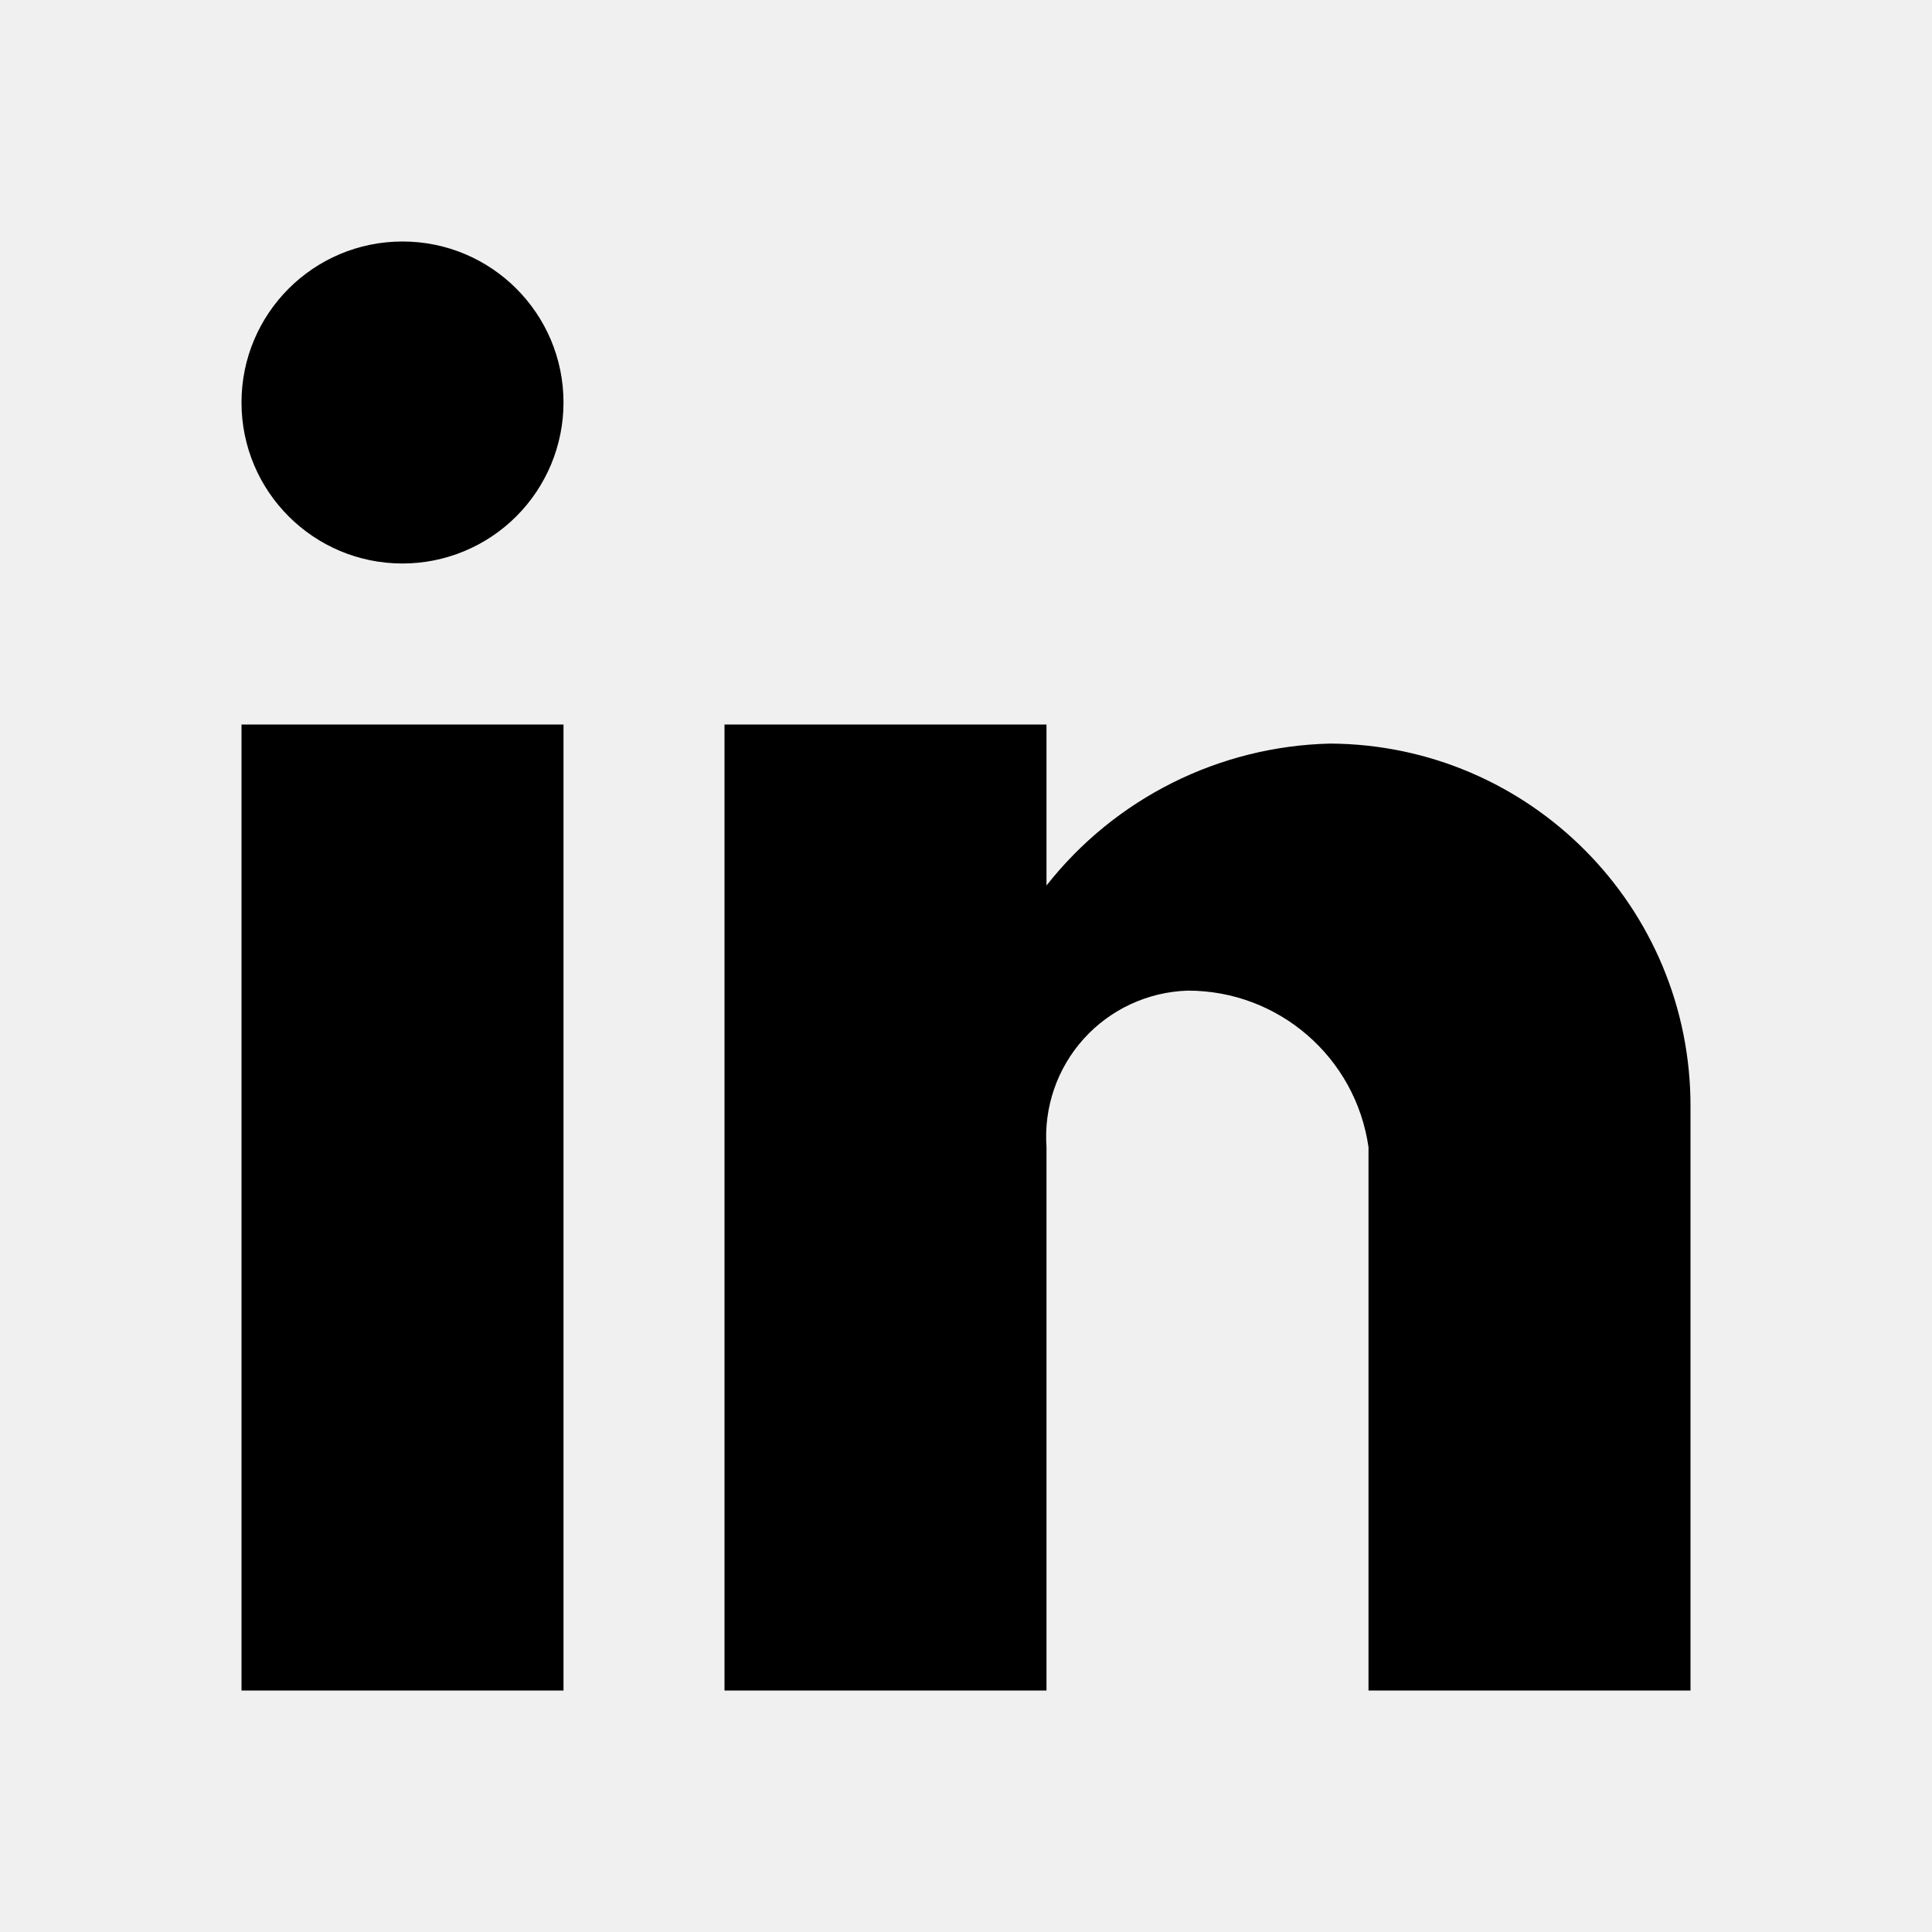
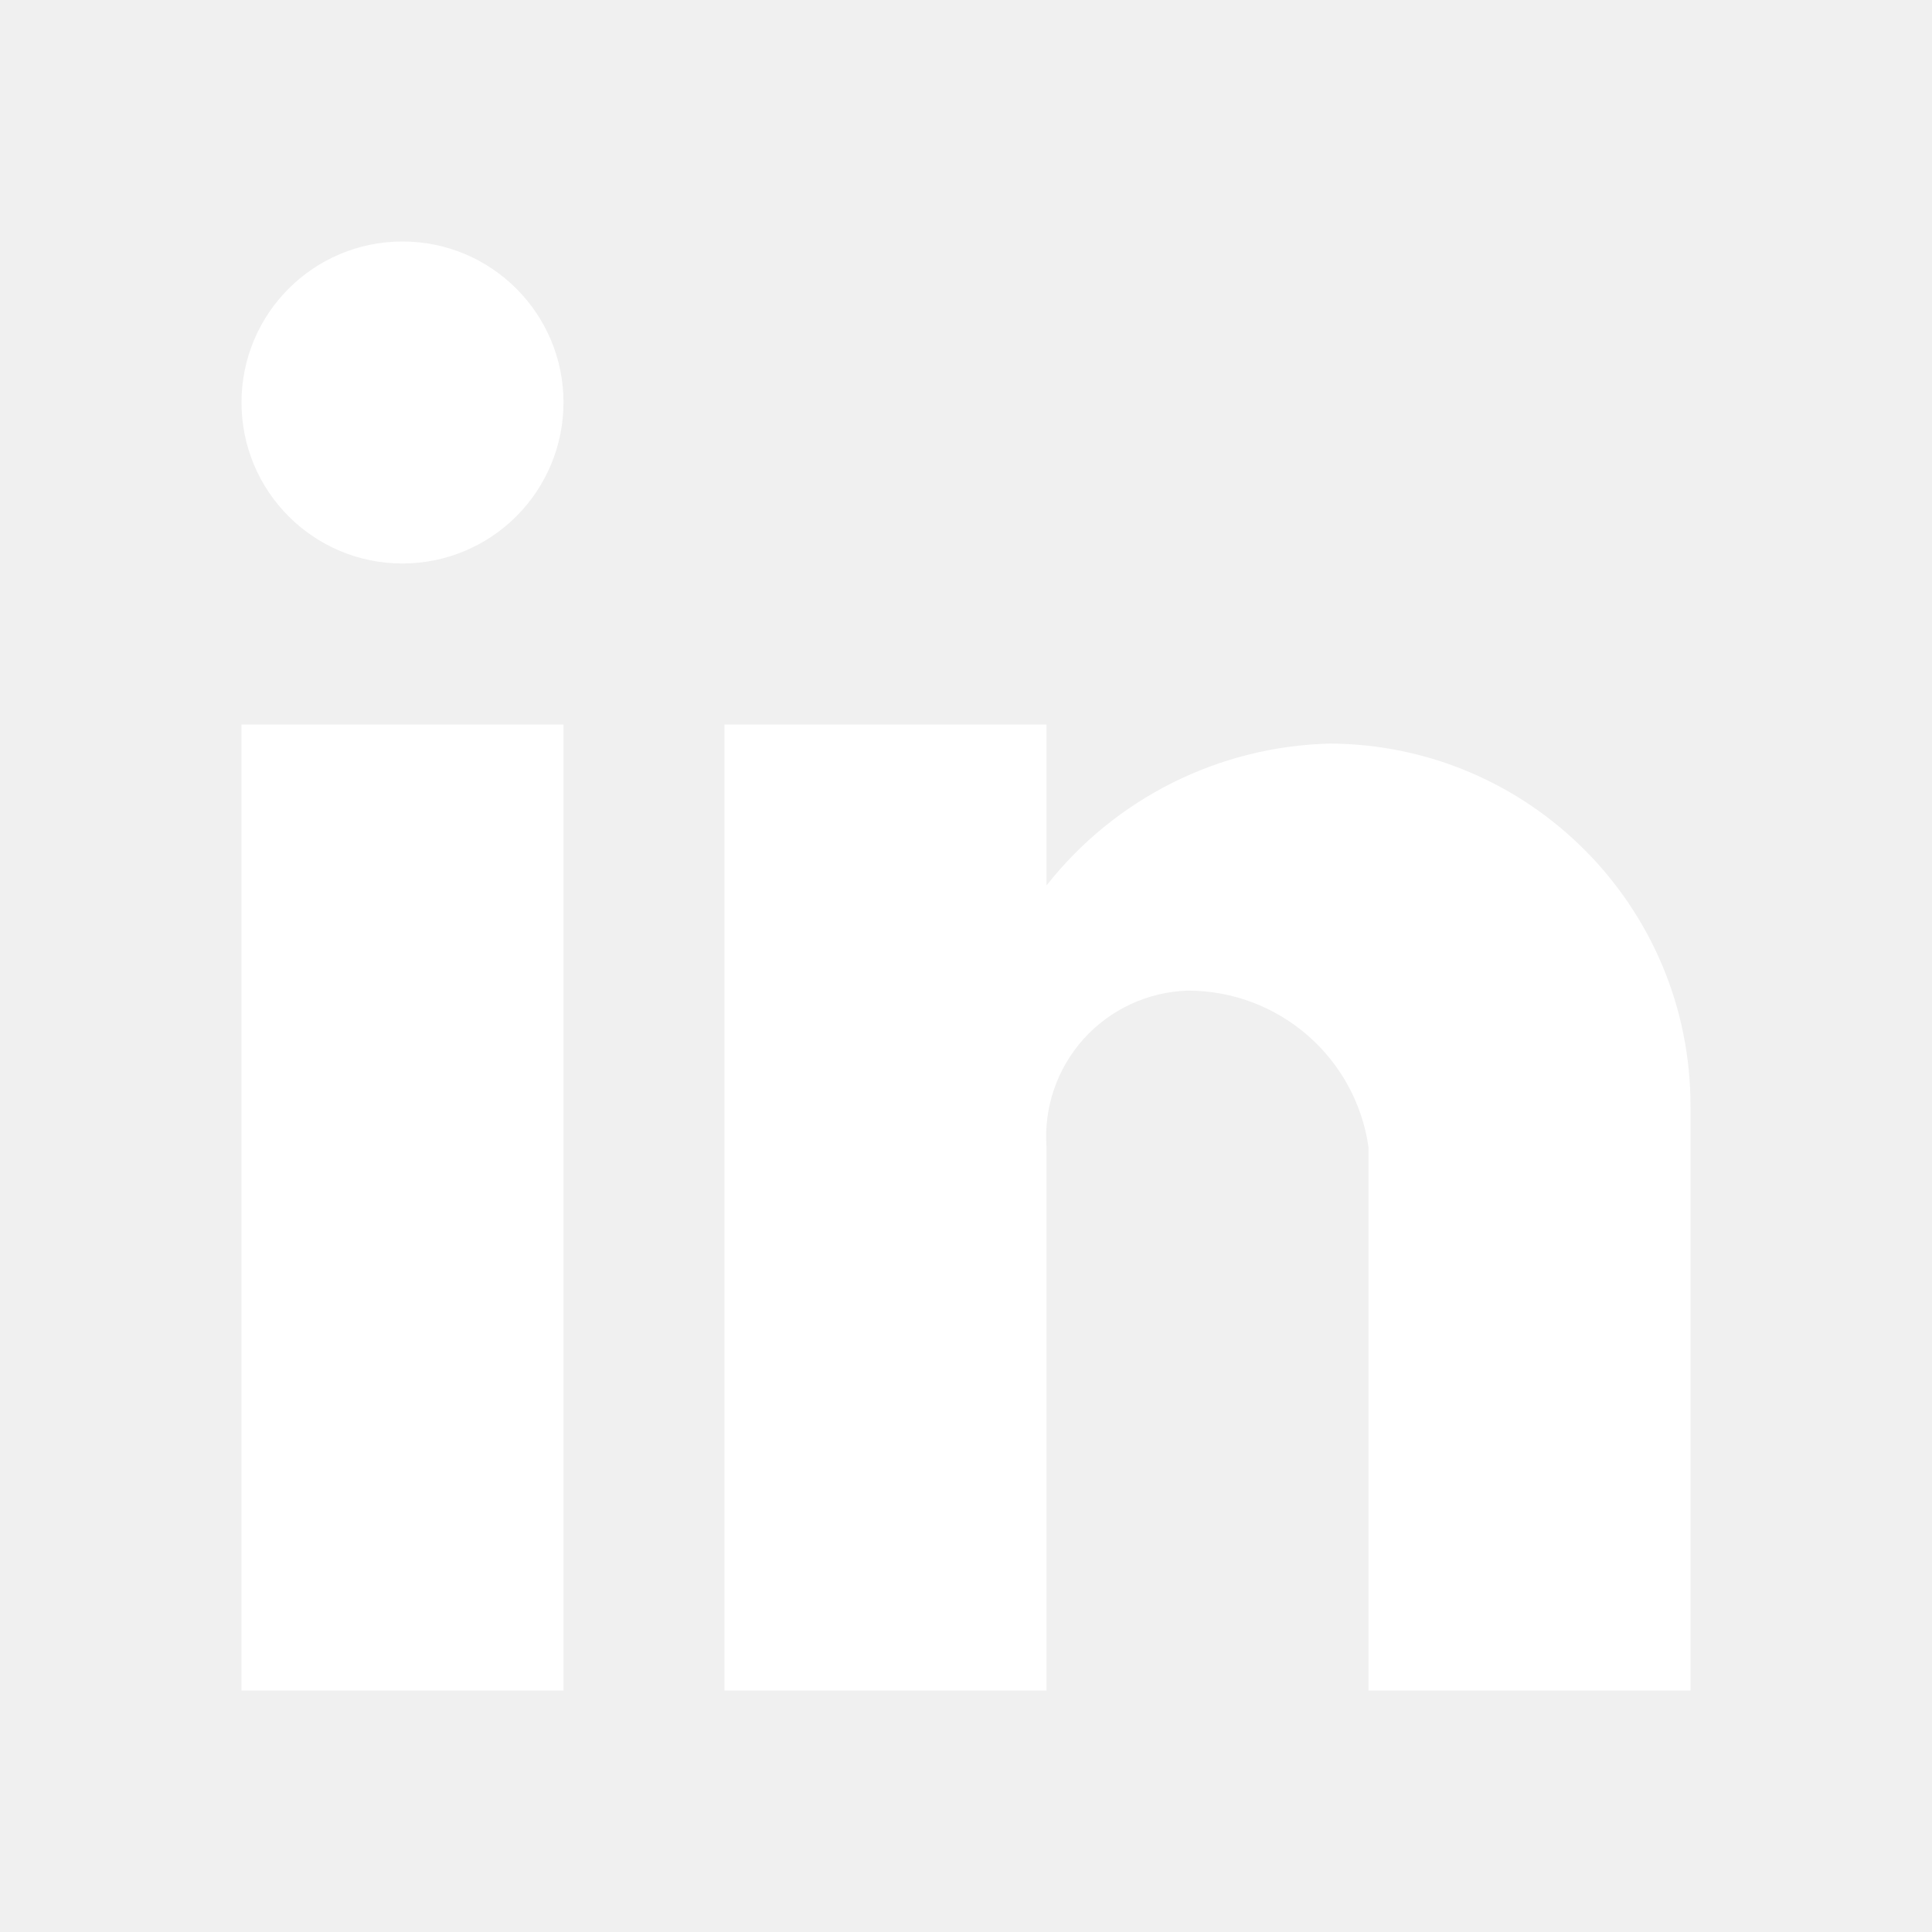
<svg xmlns="http://www.w3.org/2000/svg" width="24" height="24" viewBox="0 0 24 24" fill="none">
-   <path d="M13 21H9V9H13V11C13.853 9.915 15.146 9.269 16.525 9.237C19.006 9.251 21.007 11.269 21 13.75V21H17V14.25C16.84 13.133 15.882 12.304 14.753 12.306C14.259 12.322 13.793 12.538 13.462 12.905C13.132 13.271 12.965 13.757 13 14.25V21ZM7 21H3V9H7V21ZM5 7C3.895 7 3 6.105 3 5C3 3.895 3.895 3 5 3C6.105 3 7 3.895 7 5C7 5.53 6.789 6.039 6.414 6.414C6.039 6.789 5.53 7 5 7Z" fill="black" />
+   <path d="M13 21H9V9H13V11C13.853 9.915 15.146 9.269 16.525 9.237C19.006 9.251 21.007 11.269 21 13.75V21H17V14.25C16.84 13.133 15.882 12.304 14.753 12.306C14.259 12.322 13.793 12.538 13.462 12.905C13.132 13.271 12.965 13.757 13 14.25V21ZM7 21H3V9H7V21ZM5 7C3.895 7 3 6.105 3 5C3 3.895 3.895 3 5 3C6.105 3 7 3.895 7 5C7 5.53 6.789 6.039 6.414 6.414C6.039 6.789 5.53 7 5 7Z" fill="white" />
</svg>
